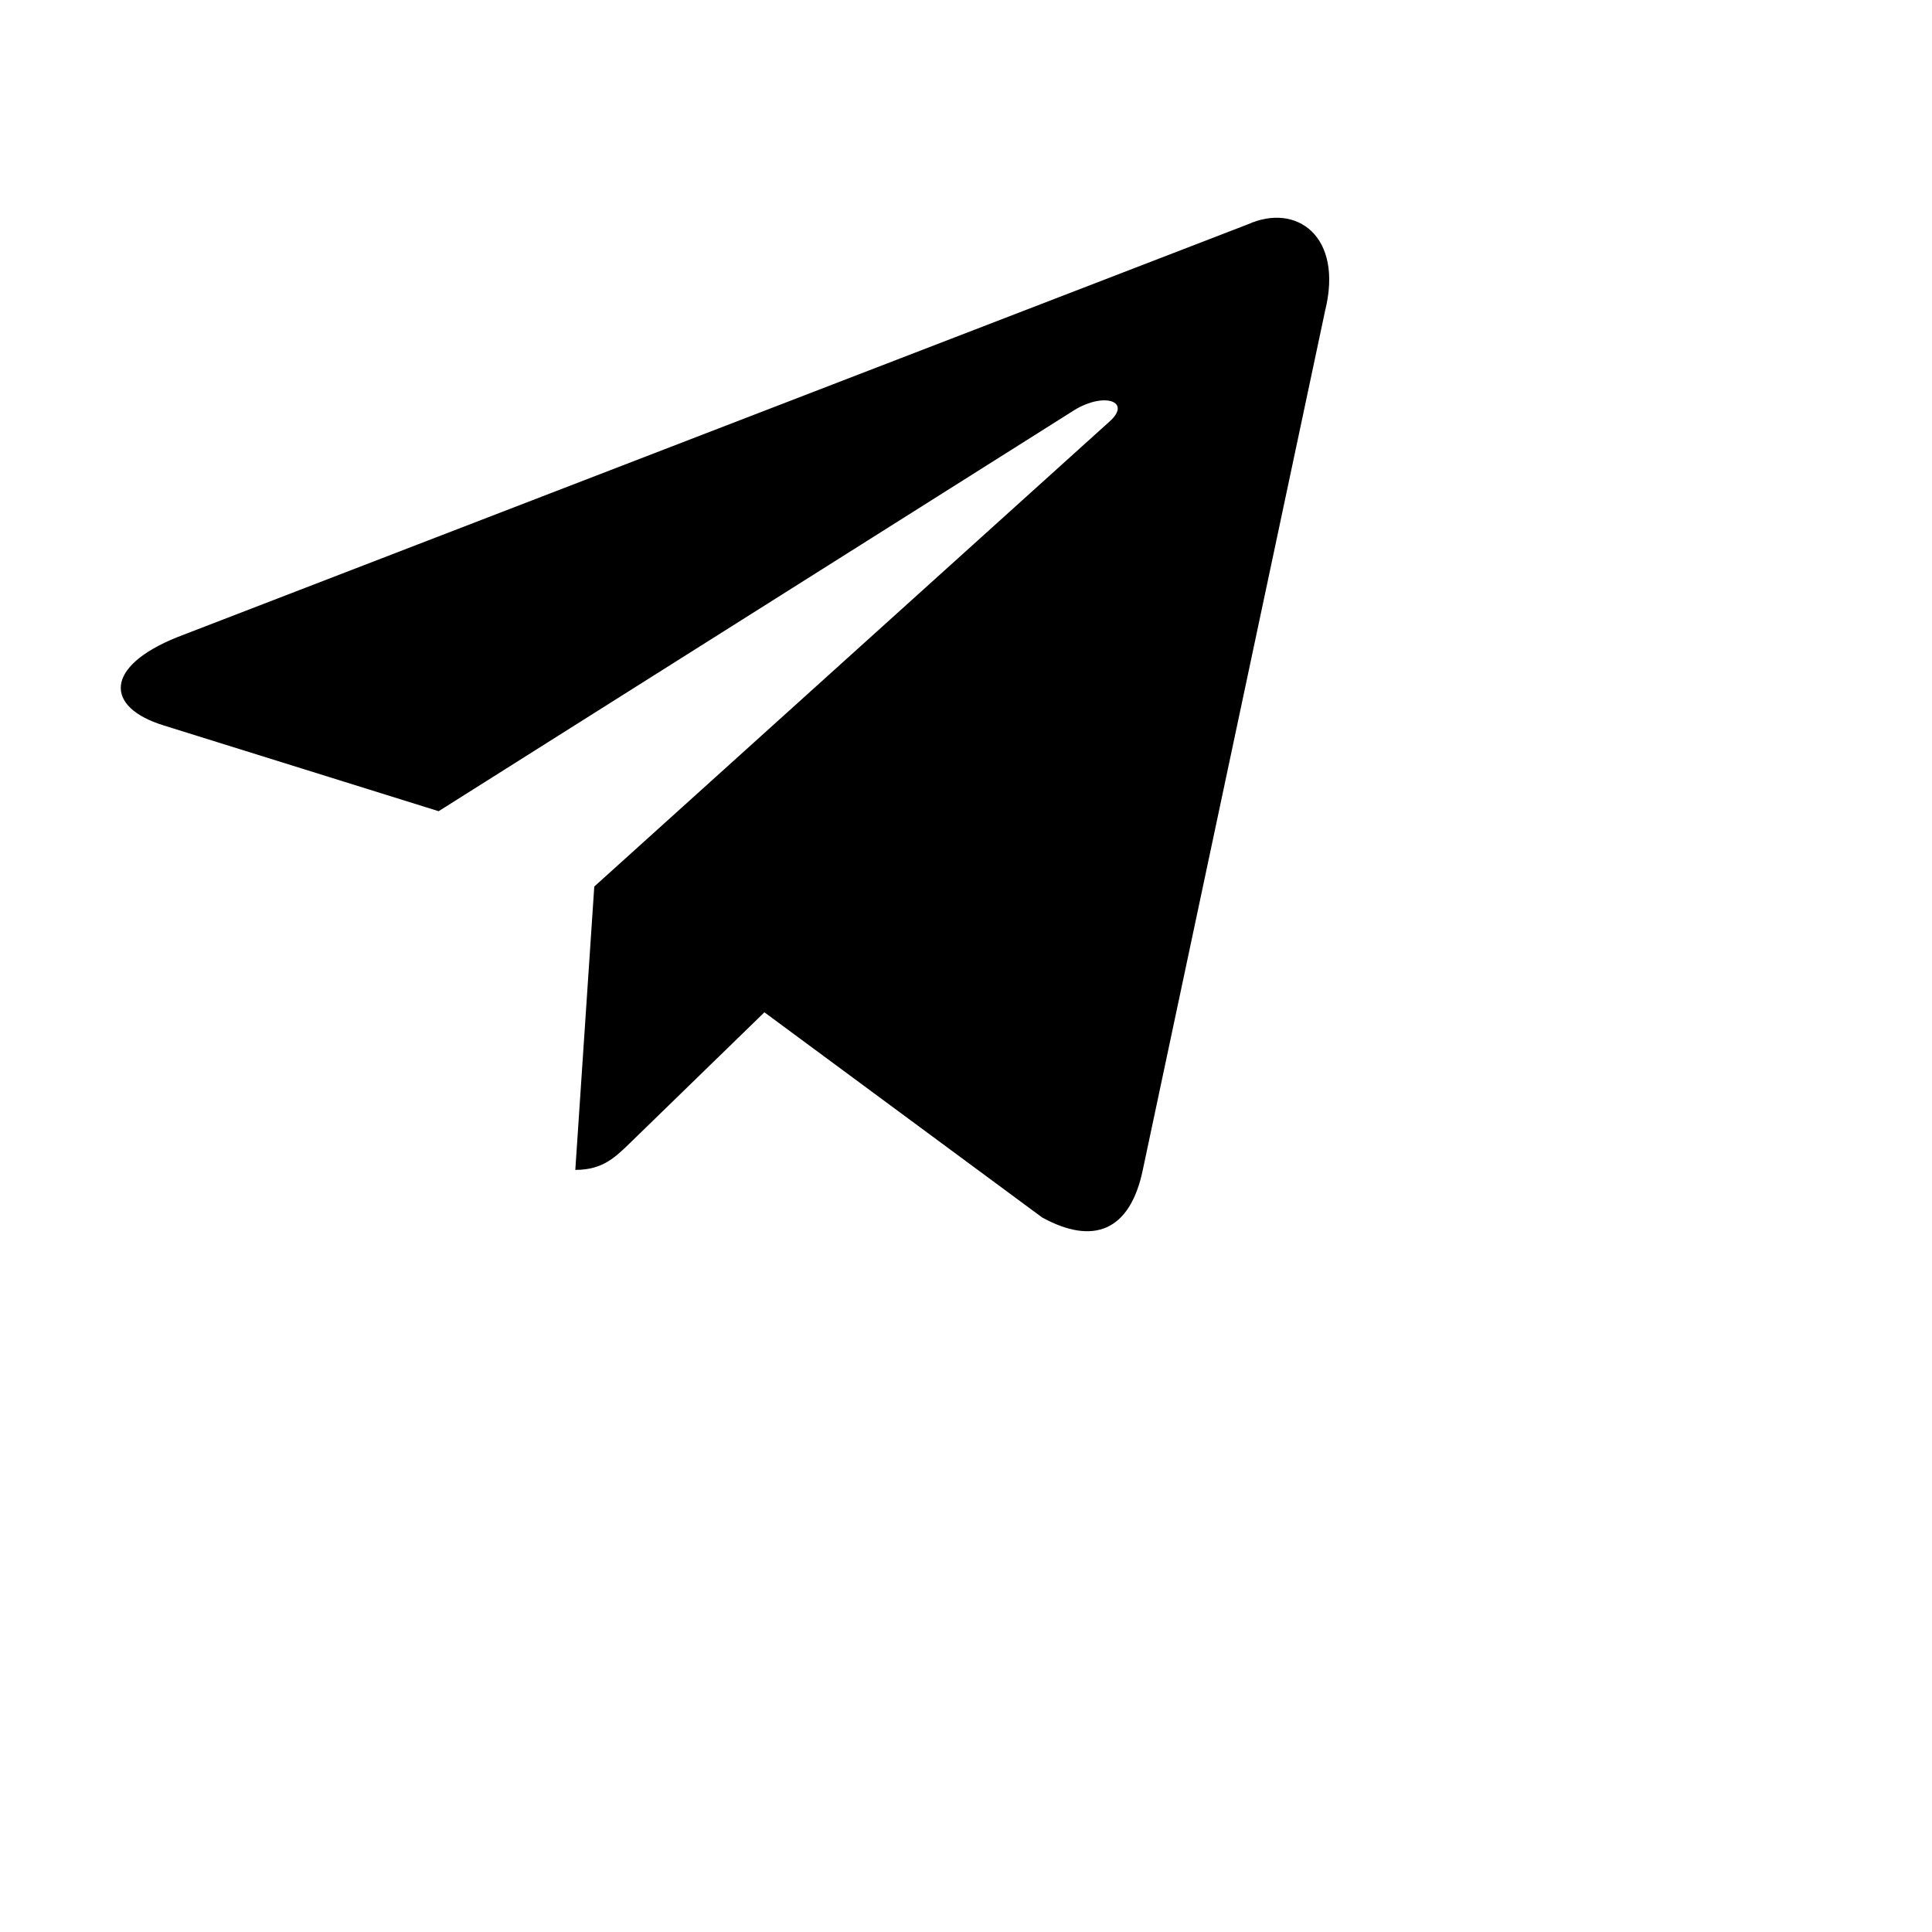
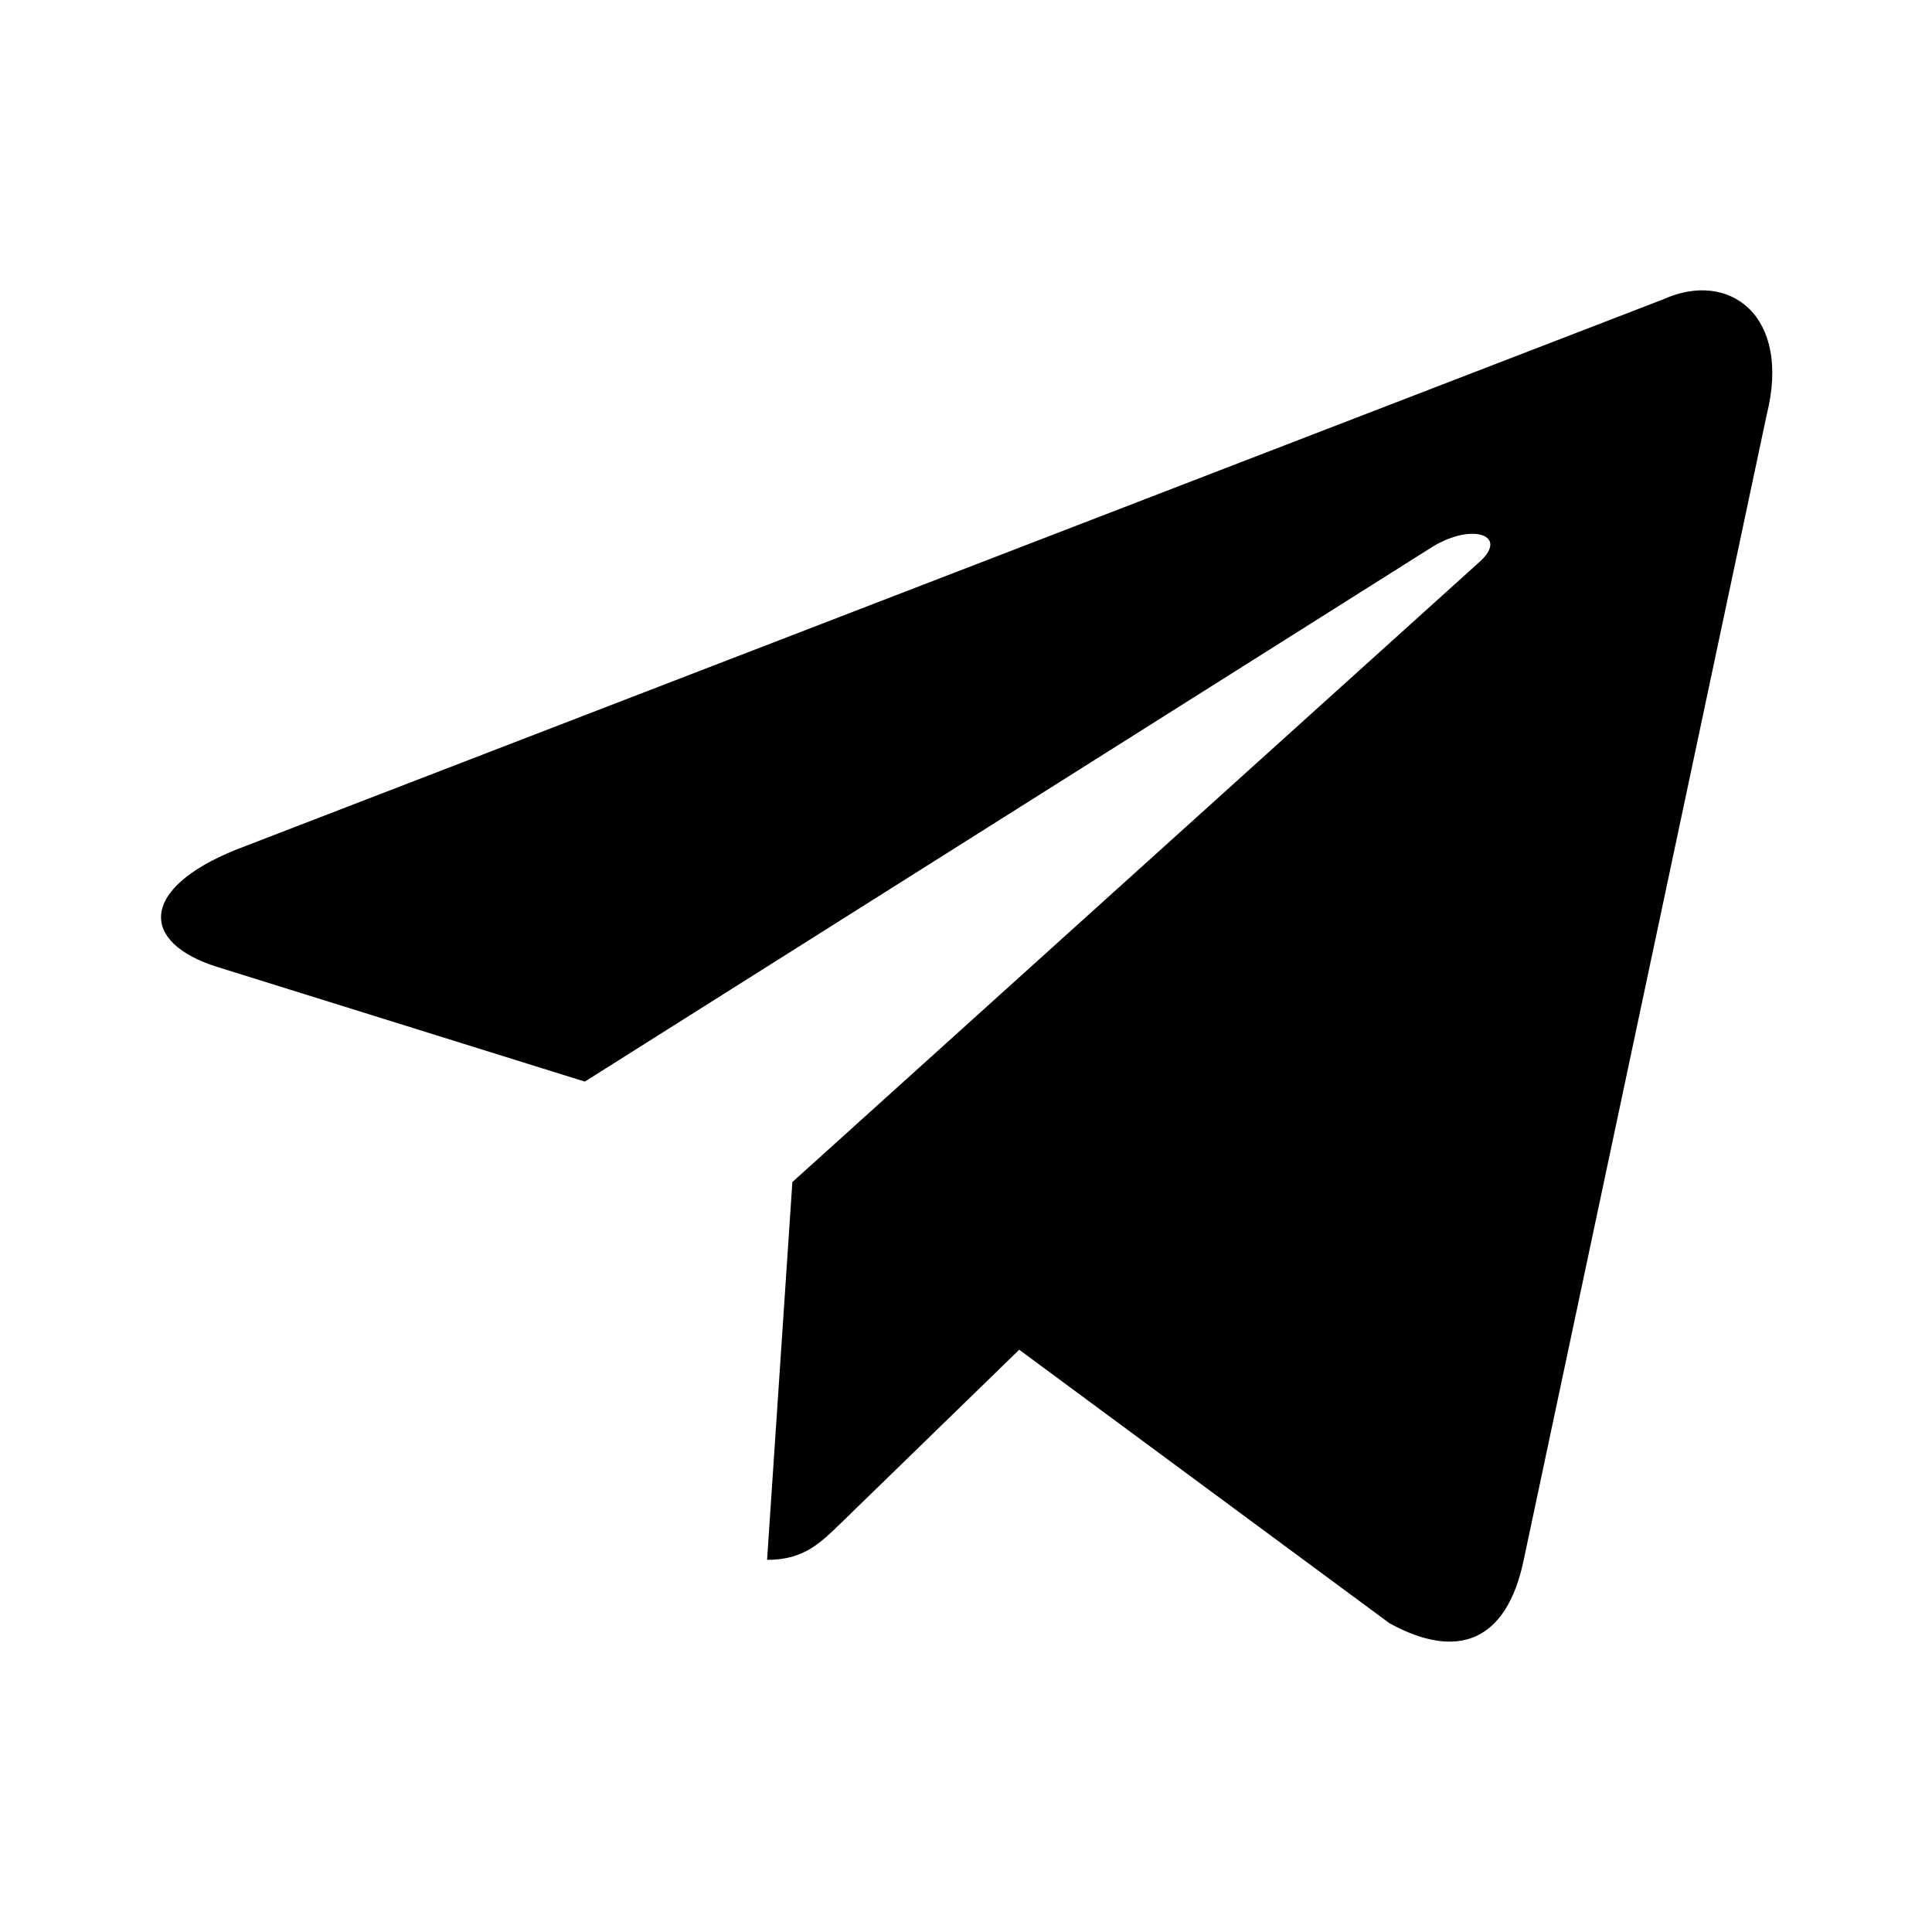
- <svg xmlns="http://www.w3.org/2000/svg" width="30" height="30" viewBox="0 0 32 32">
+ <svg xmlns="http://www.w3.org/2000/svg" width="18" height="18" viewBox="0 0 24 24">
  <path d="m20.665 3.717-17.73 6.837c-1.21.486-1.203 1.161-.222 1.462l4.552 1.42 10.532-6.645c.498-.303.953-.14.579.192l-8.533 7.701h-.002l.002.001-.314 4.692c.46 0 .663-.211.921-.46l2.211-2.15 4.599 3.397c.848.467 1.457.227 1.668-.785l3.019-14.228c.309-1.239-.473-1.8-1.282-1.434z" />
</svg>
